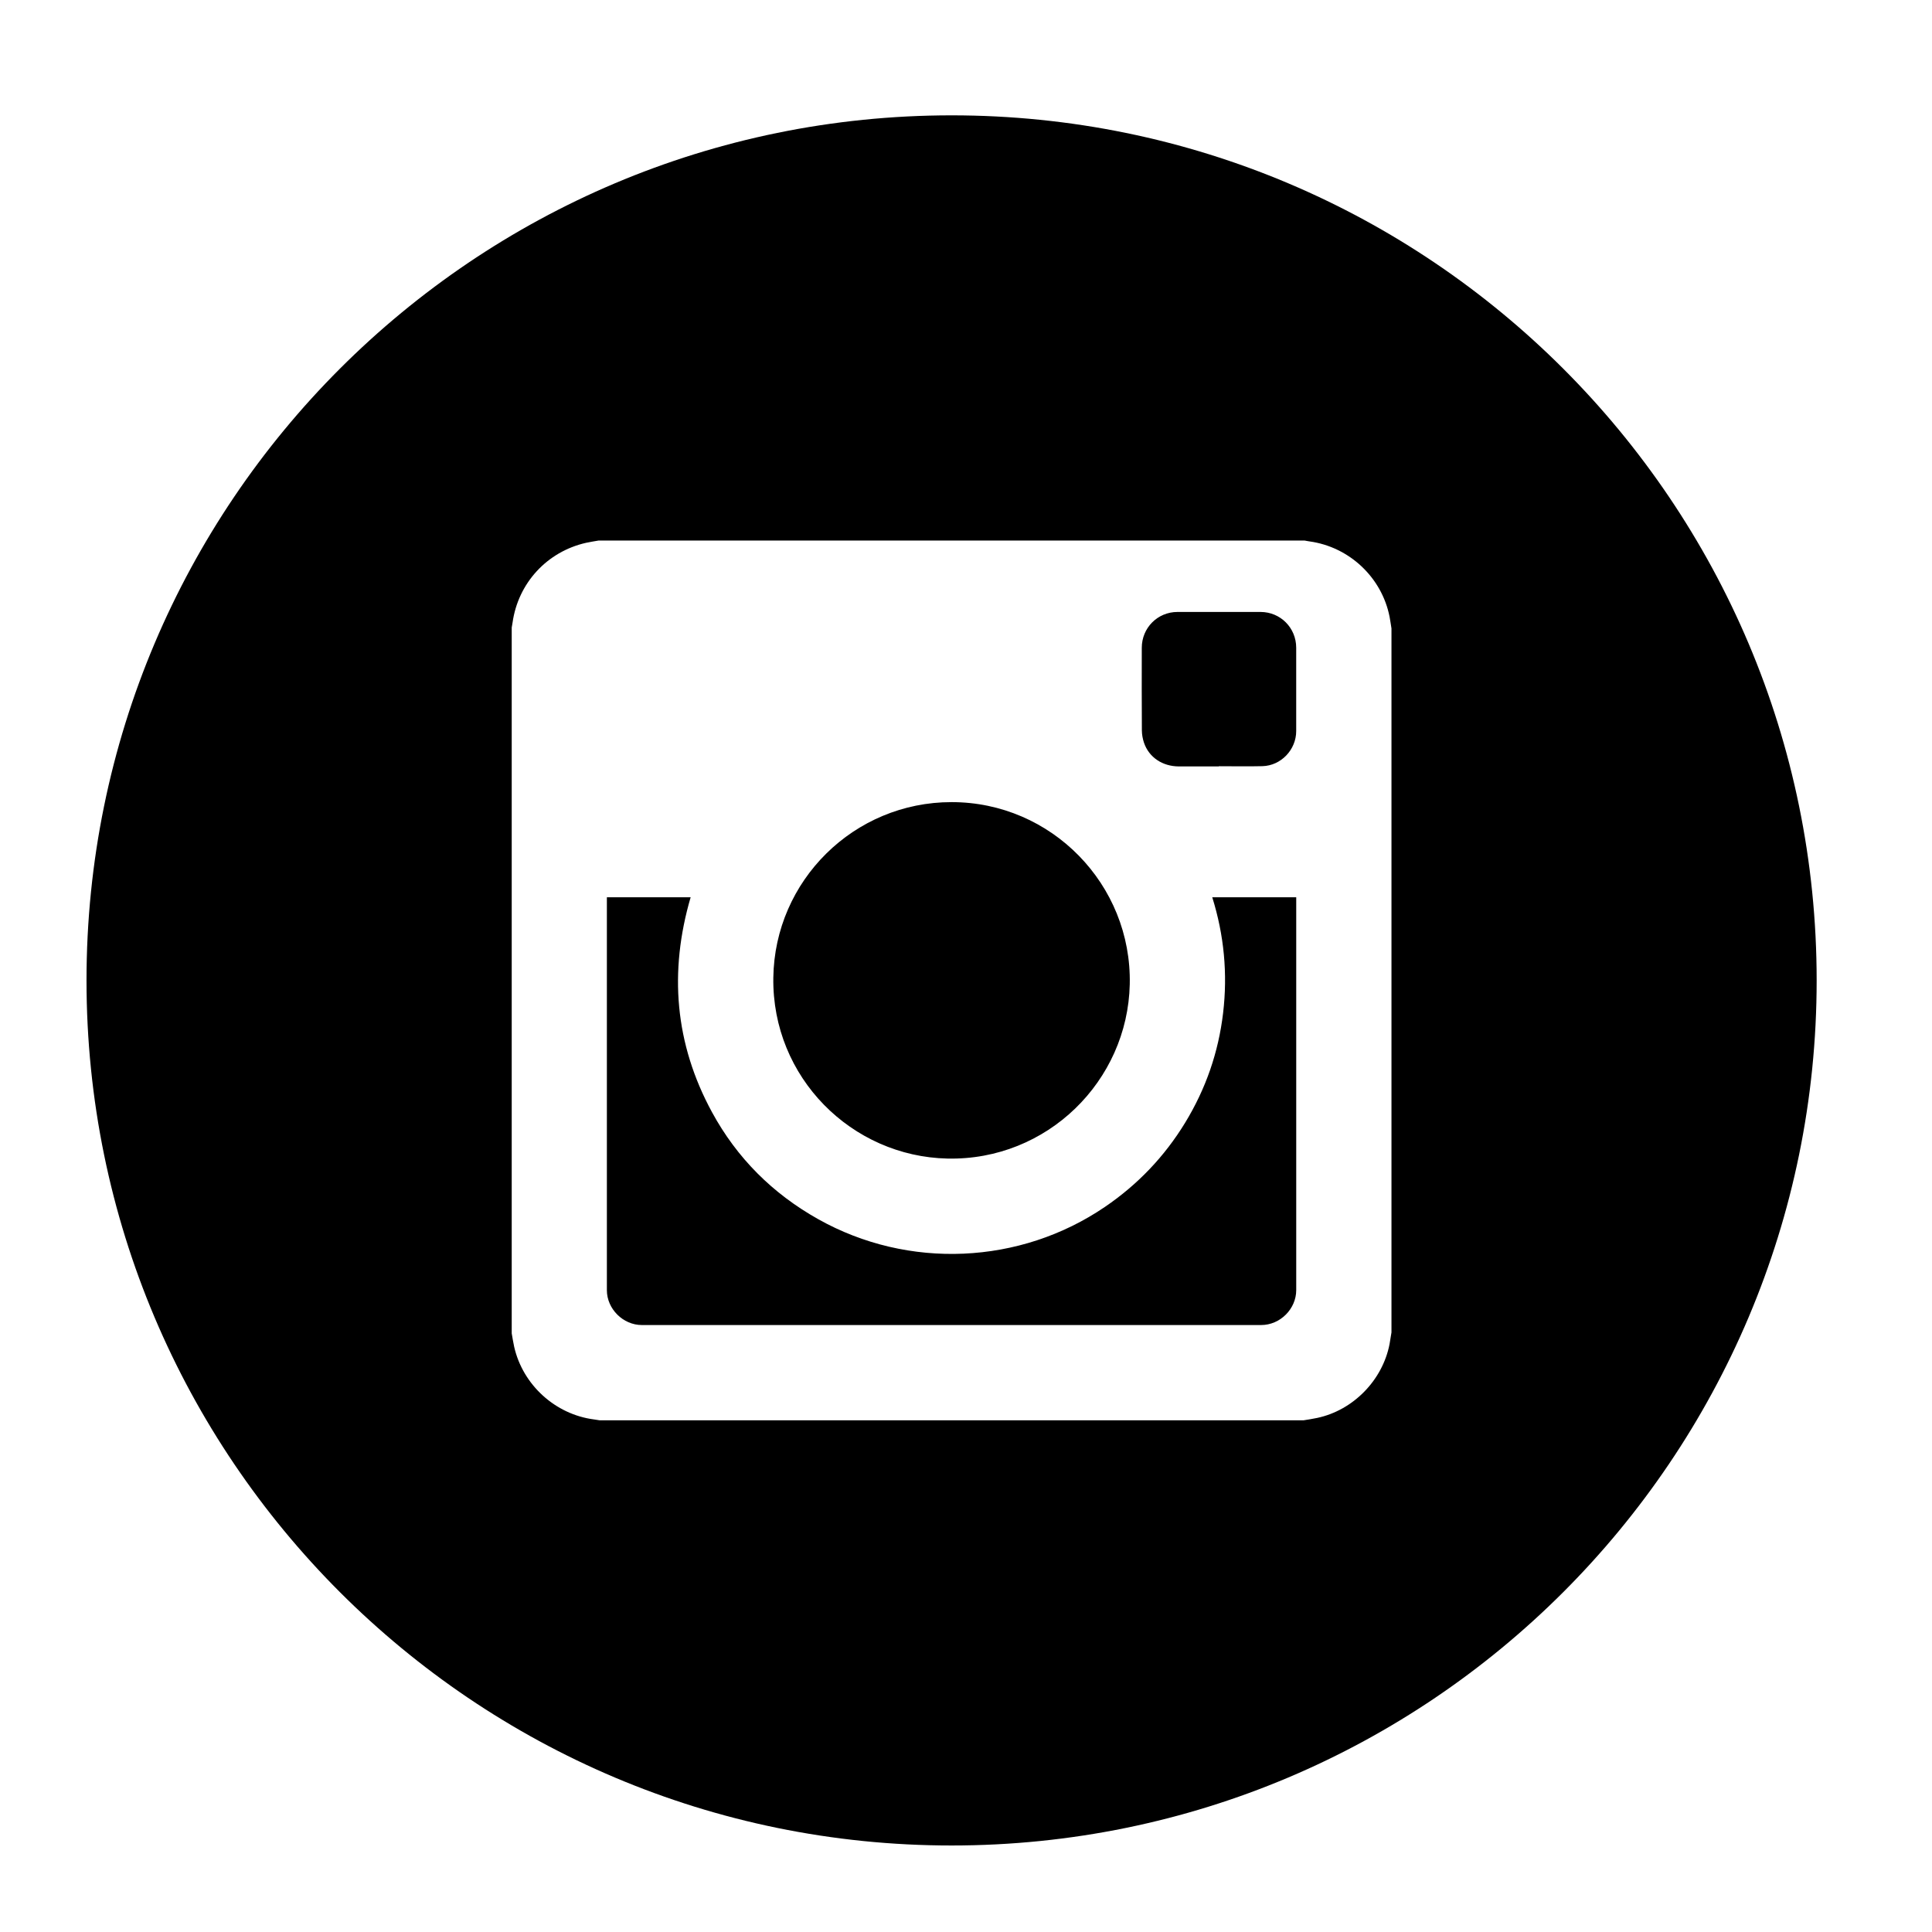
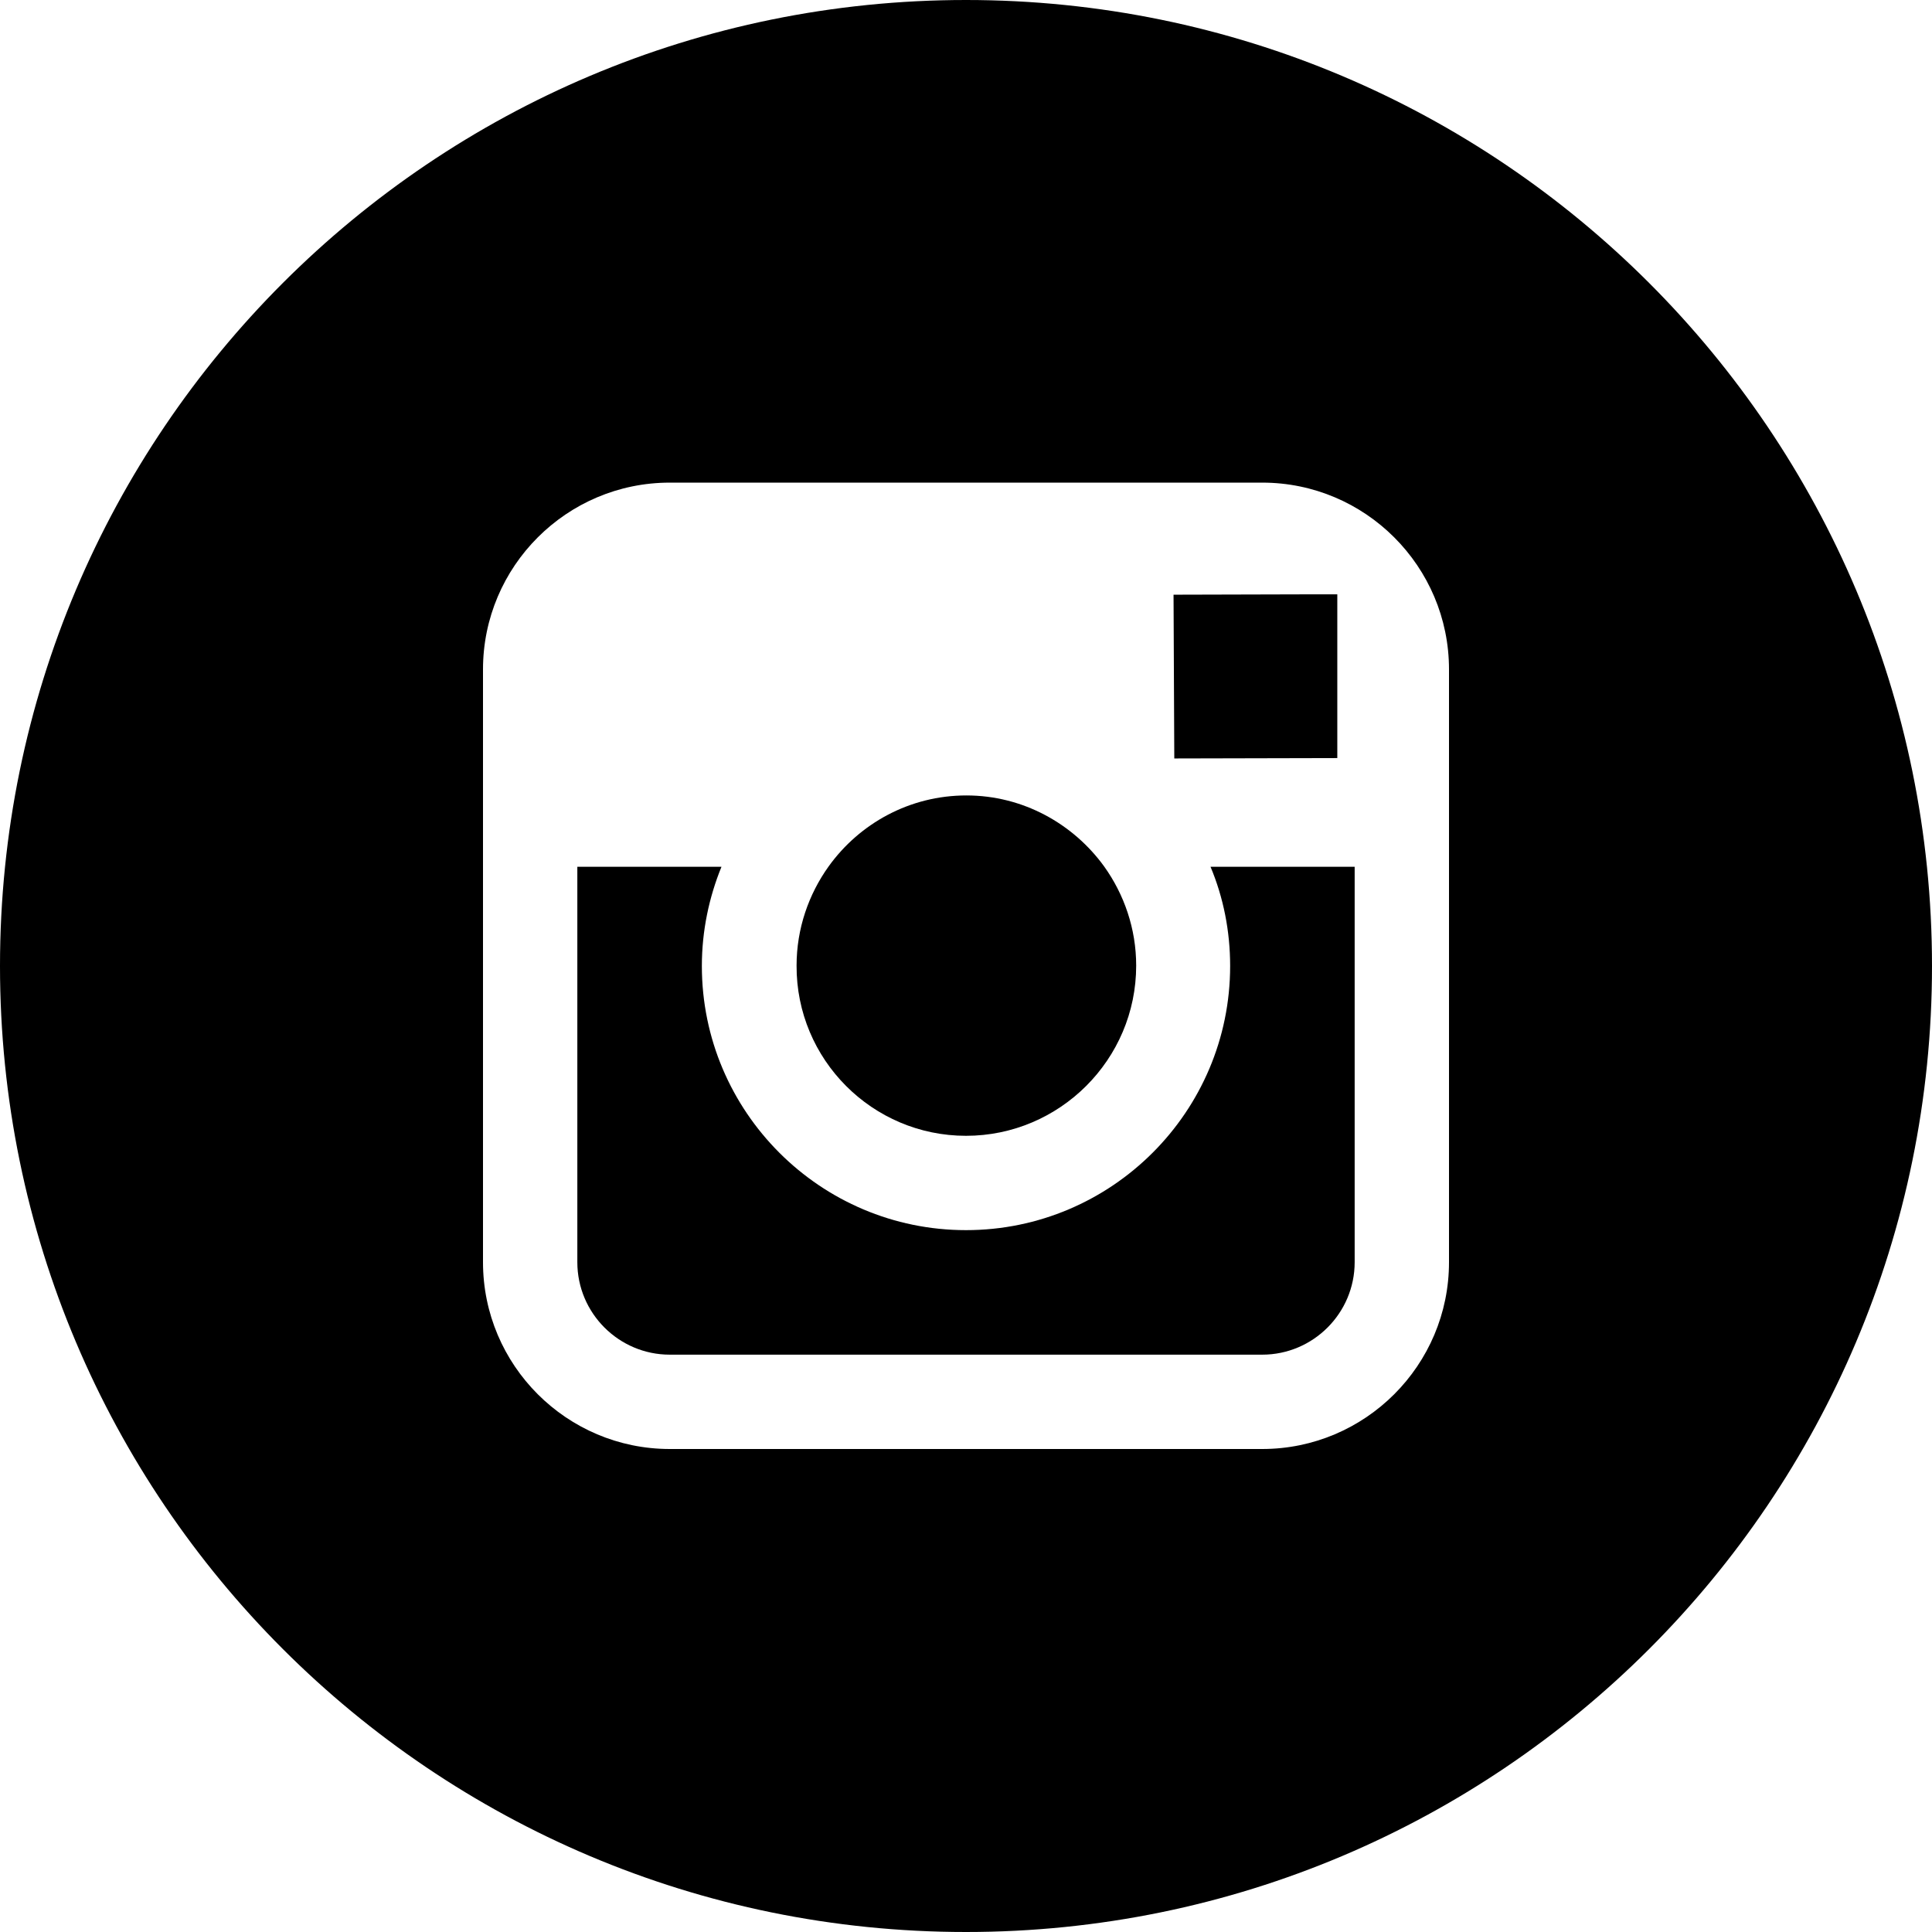
- <svg xmlns="http://www.w3.org/2000/svg" style="enable-background:new 0 0 67 67;" version="1.1" viewBox="0 0 67 67" xml:space="preserve">
-   <path d="M42.271,26.578v-0.006c0.502,0,1.005,0.01,1.508-0.002  c0.646-0.017,1.172-0.57,1.172-1.217c0-0.963,0-1.927,0-2.89c0-0.691-0.547-1.24-1.236-1.241c-0.961,0-1.922-0.001-2.883,0  c-0.688,0.001-1.236,0.552-1.236,1.243c-0.001,0.955-0.004,1.91,0.003,2.865c0.001,0.143,0.028,0.291,0.073,0.426  c0.173,0.508,0.639,0.82,1.209,0.823C41.344,26.579,41.808,26.578,42.271,26.578z M33,27.817c-3.384-0.002-6.135,2.721-6.182,6.089  c-0.049,3.46,2.72,6.201,6.04,6.272c3.454,0.074,6.248-2.686,6.321-6.043C39.254,30.675,36.462,27.815,33,27.817z M21.046,31.116  v0.082c0,4.515-0.001,9.03,0,13.545c0,0.649,0.562,1.208,1.212,1.208c7.16,0.001,14.319,0.001,21.479,0  c0.656,0,1.215-0.557,1.215-1.212c0.001-4.509,0-9.02,0-13.528v-0.094h-2.912c0.411,1.313,0.537,2.651,0.376,4.014  c-0.161,1.363-0.601,2.631-1.316,3.803s-1.644,2.145-2.779,2.918c-2.944,2.006-6.821,2.182-9.946,0.428  c-1.579-0.885-2.819-2.12-3.685-3.713c-1.289-2.373-1.495-4.865-0.739-7.451C22.983,31.116,22.021,31.116,21.046,31.116z   M45.205,49.255c0.159-0.026,0.318-0.049,0.475-0.083c1.246-0.265,2.264-1.304,2.508-2.557c0.025-0.137,0.045-0.273,0.067-0.409  V21.794c-0.021-0.133-0.04-0.268-0.065-0.401c-0.268-1.367-1.396-2.428-2.78-2.618c-0.058-0.007-0.113-0.02-0.17-0.03H20.761  c-0.147,0.027-0.296,0.047-0.441,0.08c-1.352,0.308-2.352,1.396-2.545,2.766c-0.008,0.057-0.02,0.114-0.029,0.171V46.24  c0.028,0.154,0.05,0.311,0.085,0.465c0.299,1.322,1.427,2.347,2.77,2.52c0.064,0.008,0.13,0.021,0.195,0.03H45.205z M33,64  C16.432,64,3,50.569,3,34S16.432,4,33,4s30,13.431,30,30S49.568,64,33,64z" style="fill-rule:evenodd;clip-rule:evenodd;" />
+ <svg xmlns="http://www.w3.org/2000/svg" fill="#000000" height="800px" width="800px" version="1.1" id="Layer_1" viewBox="-143 145 512 512" xml:space="preserve">
+   <g>
+     <path d="M113,446c24.8,0,45.1-20.2,45.1-45.1c0-9.8-3.2-18.9-8.5-26.3c-8.2-11.3-21.5-18.8-36.5-18.8s-28.3,7.4-36.5,18.8   c-5.3,7.4-8.5,16.5-8.5,26.3C68,425.8,88.2,446,113,446z" />
+     <polygon points="211.4,345.9 211.4,308.1 211.4,302.5 205.8,302.5 168,302.6 168.2,346  " />
+     <path d="M183,401c0,38.6-31.4,70-70,70c-38.6,0-70-31.4-70-70c0-9.3,1.9-18.2,5.2-26.3H10v104.8C10,493,21,504,34.5,504h157   c13.5,0,24.5-11,24.5-24.5V374.7h-38.2C181.2,382.8,183,391.7,183,401z" />
+     <path d="M113,145c-141.4,0-256,114.6-256,256s114.6,256,256,256s256-114.6,256-256S254.4,145,113,145z M241,374.7v104.8   c0,27.3-22.2,49.5-49.5,49.5h-157C7.2,529-15,506.8-15,479.5V374.7v-52.3c0-27.3,22.2-49.5,49.5-49.5h157   c27.3,0,49.5,22.2,49.5,49.5V374.7z" />
+   </g>
</svg>
